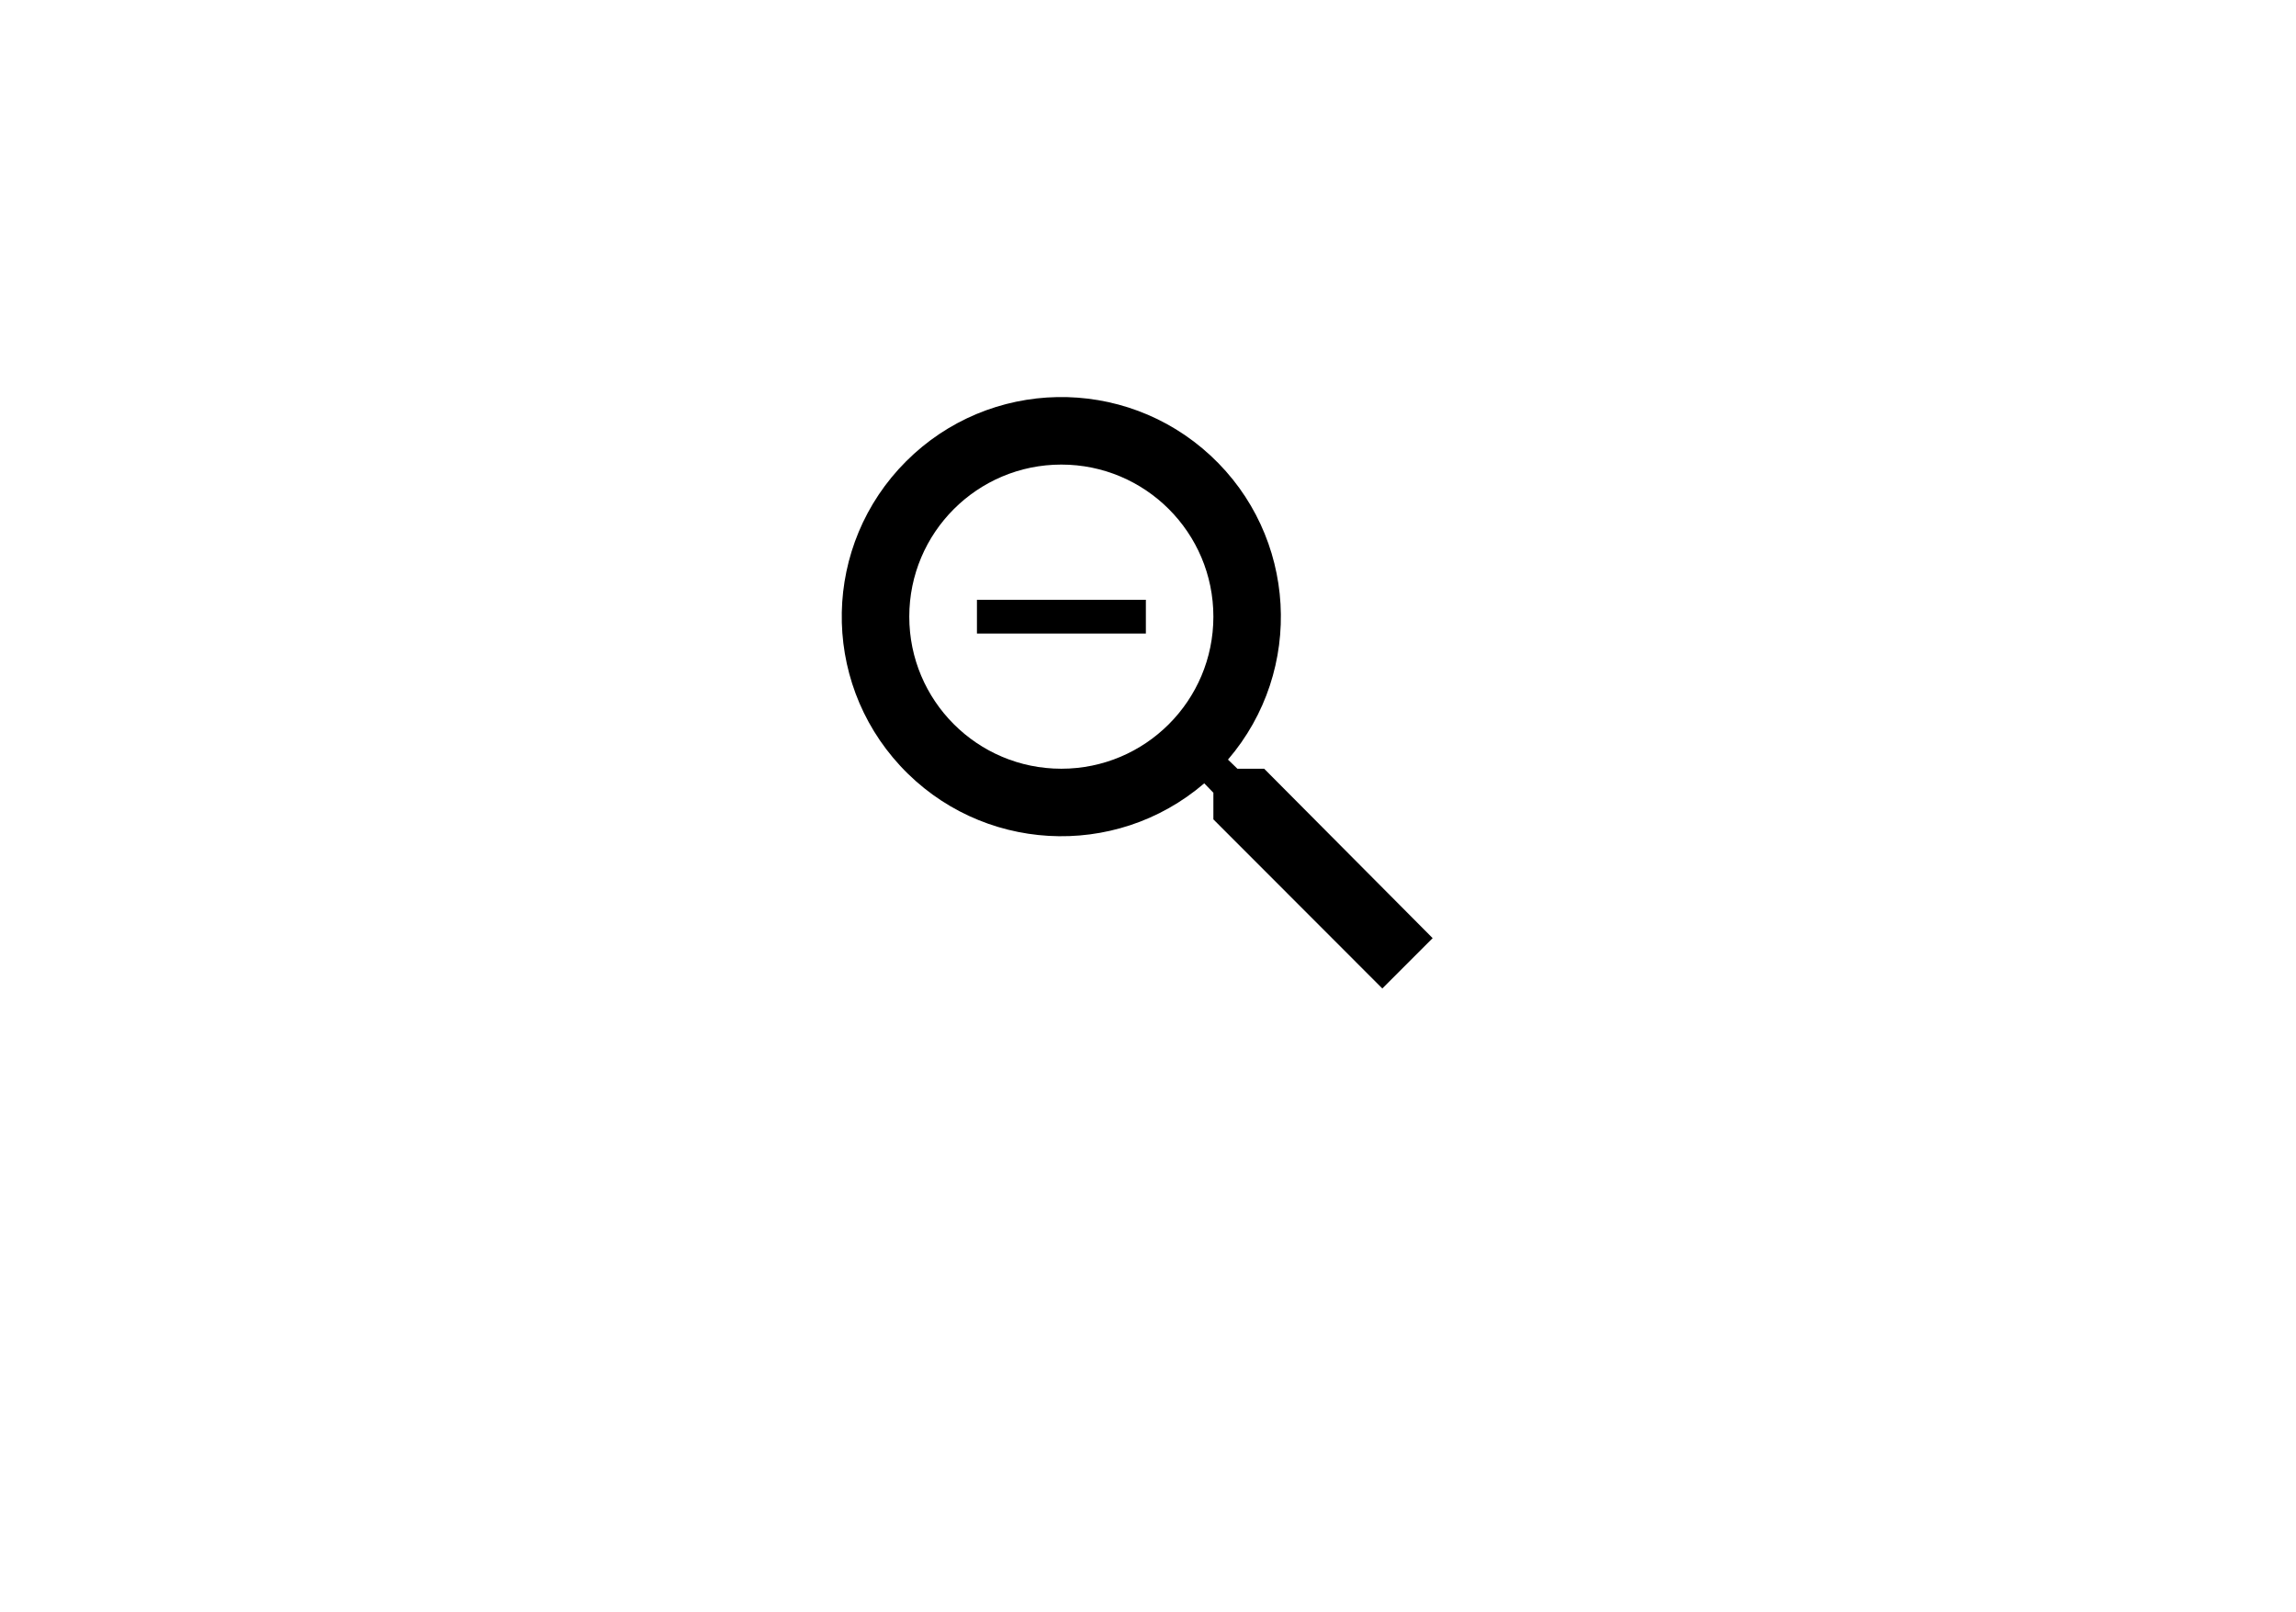
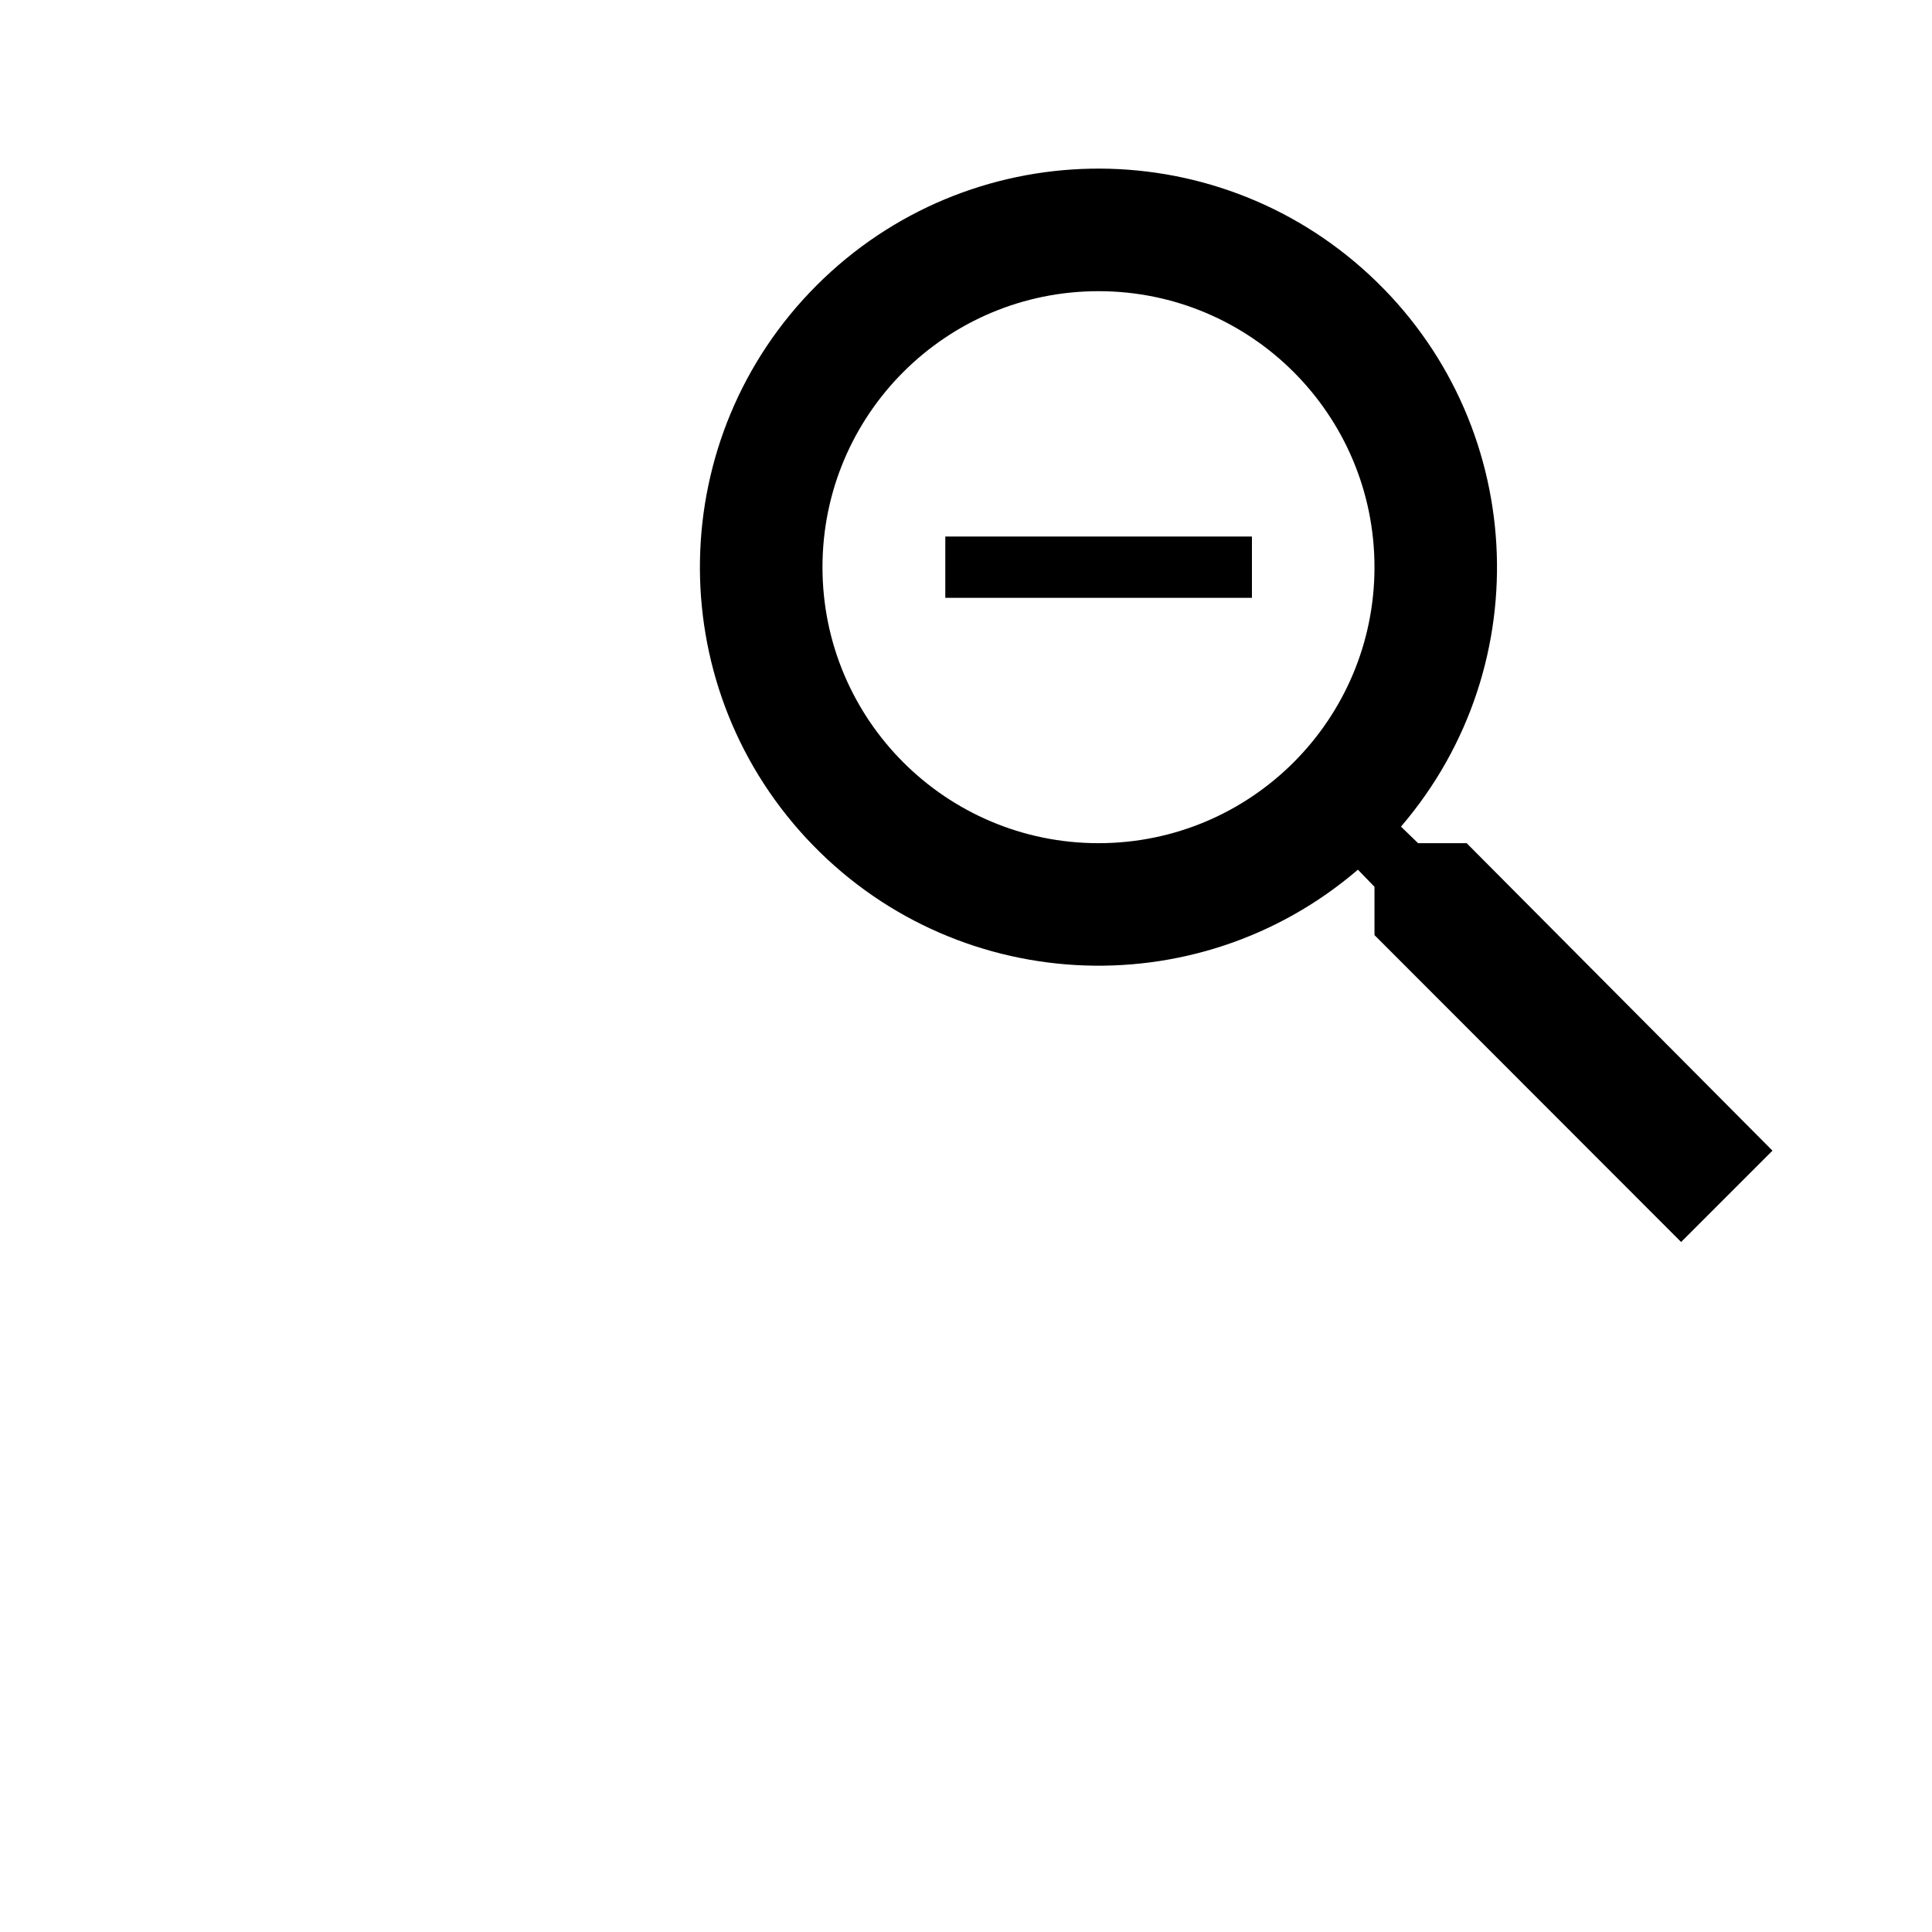
- <svg xmlns="http://www.w3.org/2000/svg" role="img" aria-labelledby="lbzoomout" viewBox="0 0 151 106">
+ <svg xmlns="http://www.w3.org/2000/svg" id="pt-page-zoomout" role="img" aria-labelledby="lbzoomout" viewBox="30 20 70 70">
  <g>
    <path class="pt-button-image" id="zoom-out-image" d="M83.14,50.55H81.38l-.62-.6a14.44,14.44,0,1,0-1.56,1.56l.6.62v1.75L90.91,65l3.31-3.31Zm-13.34,0a10,10,0,1,1,10-10A10,10,0,0,1,69.8,50.55Zm1.11-11.11H64.25v2.22H75.36V39.44Z" />
  </g>
</svg>
